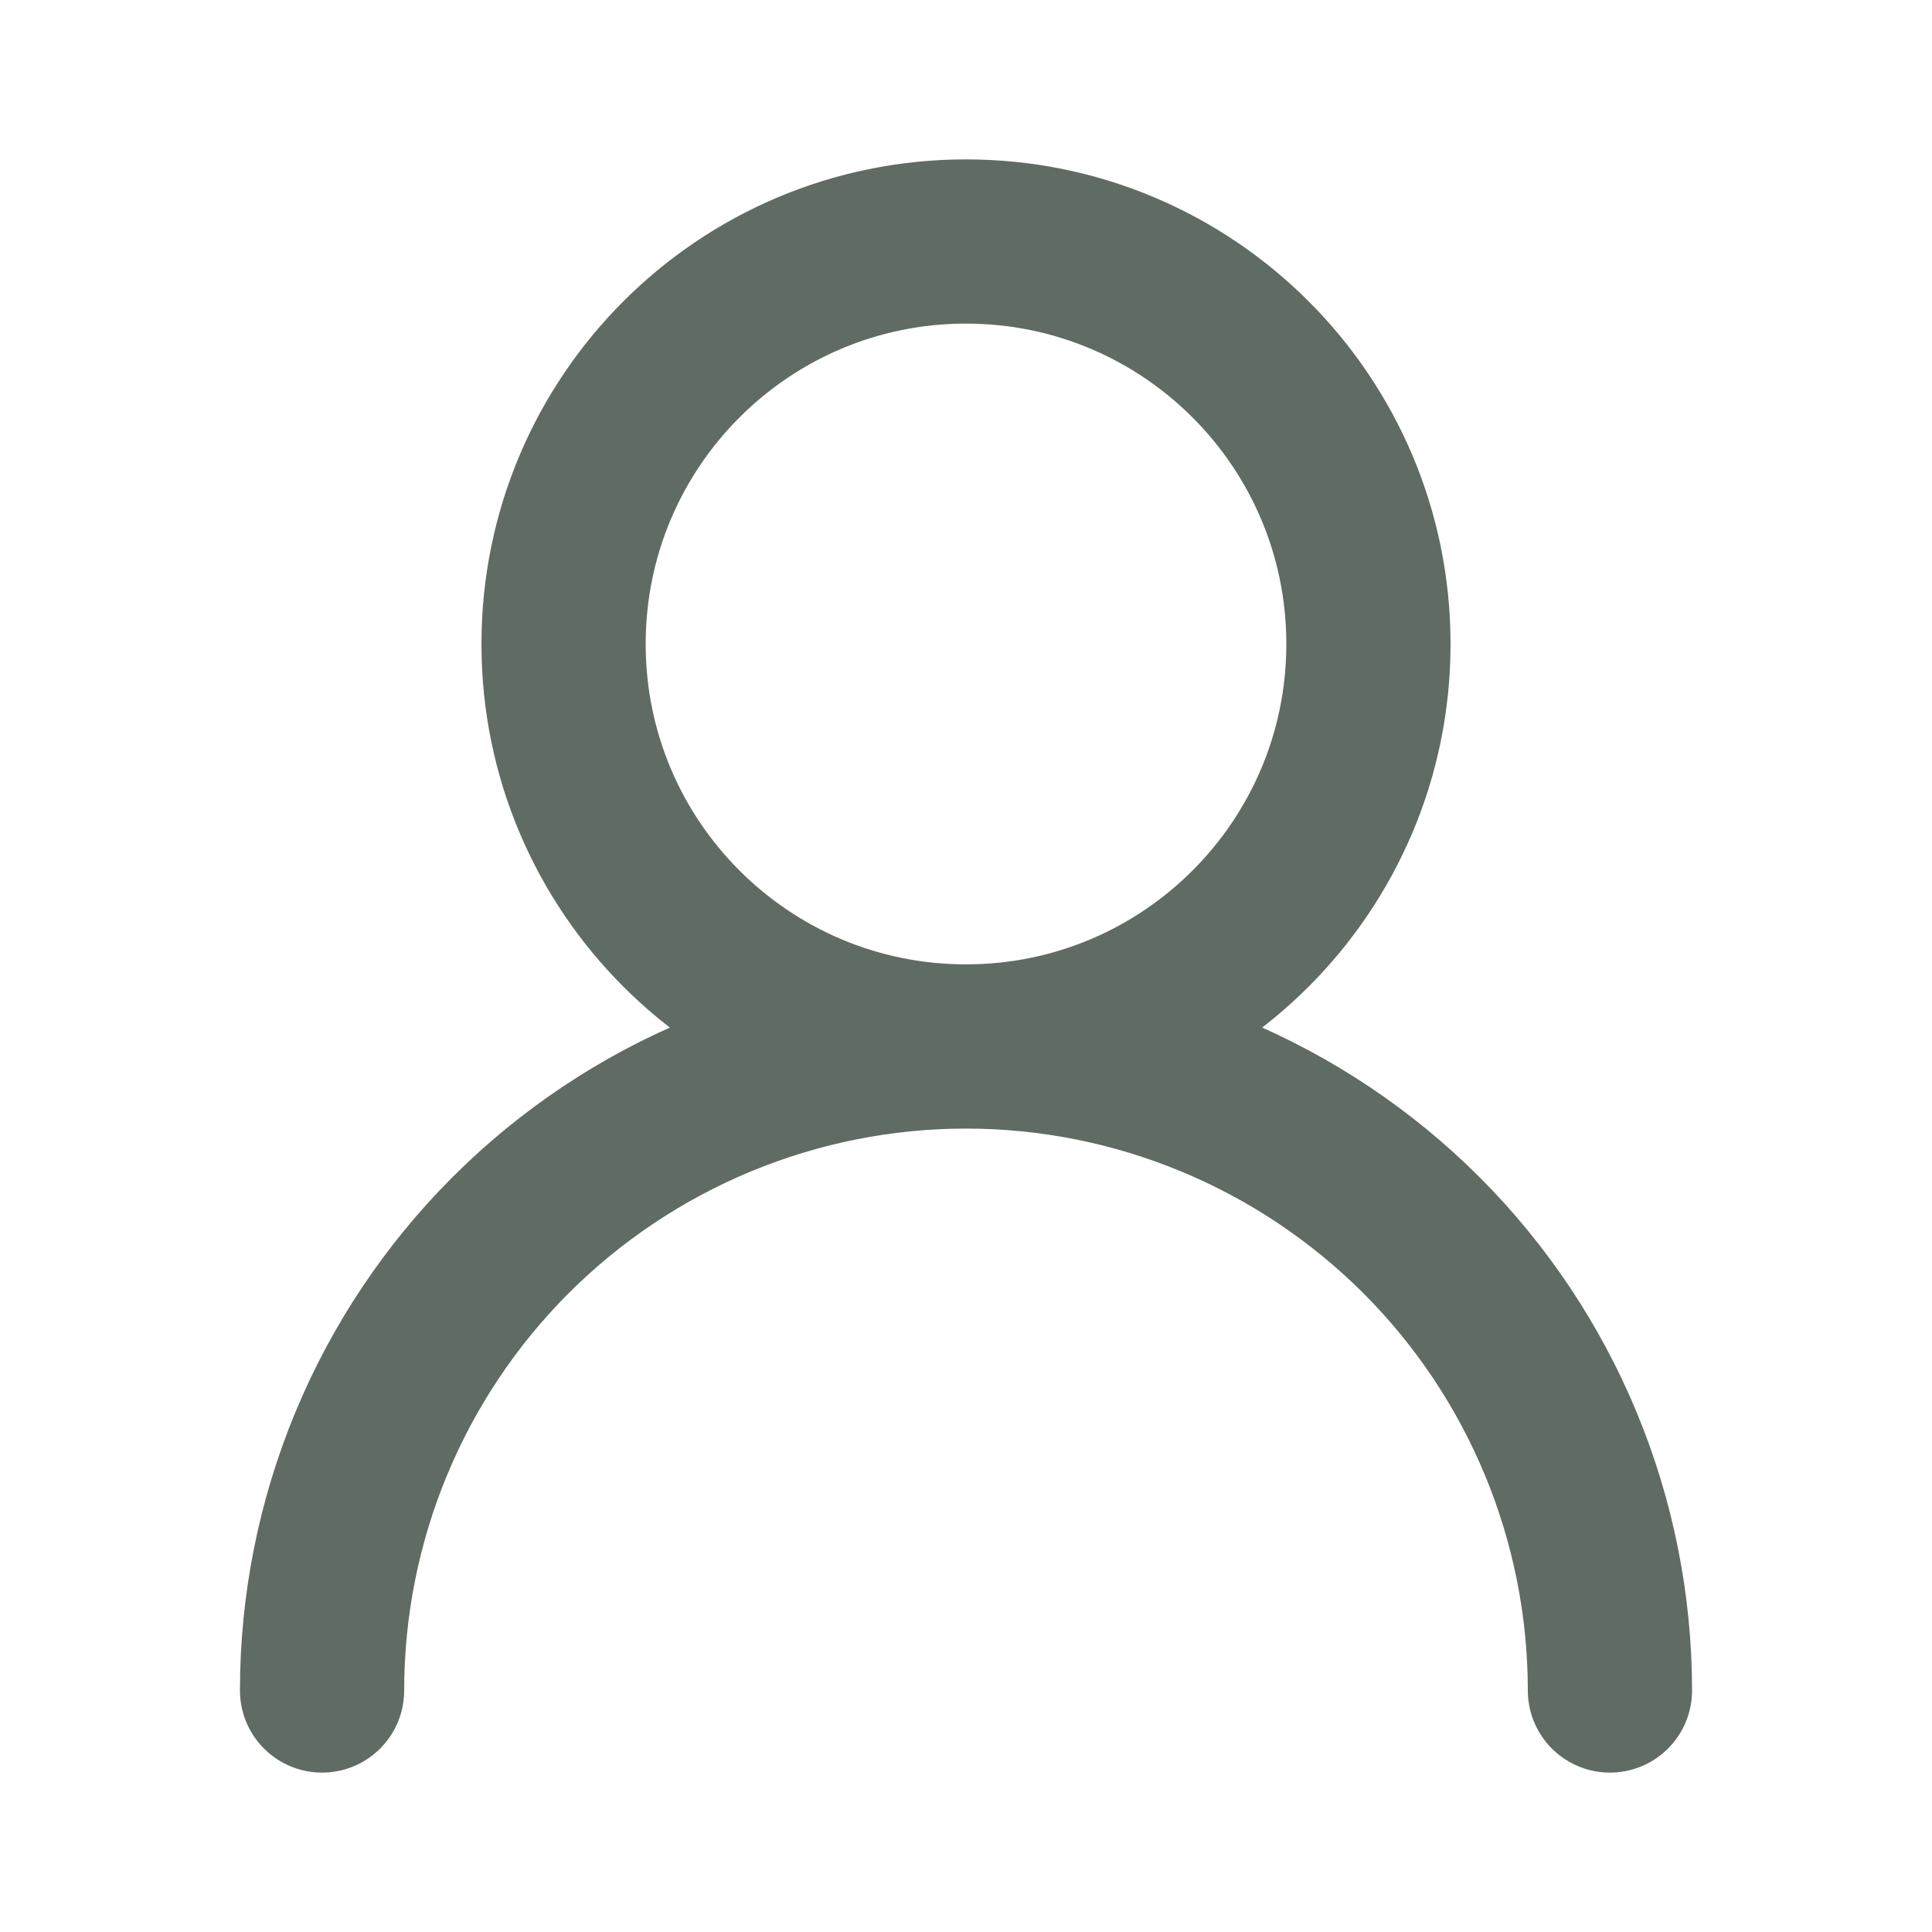
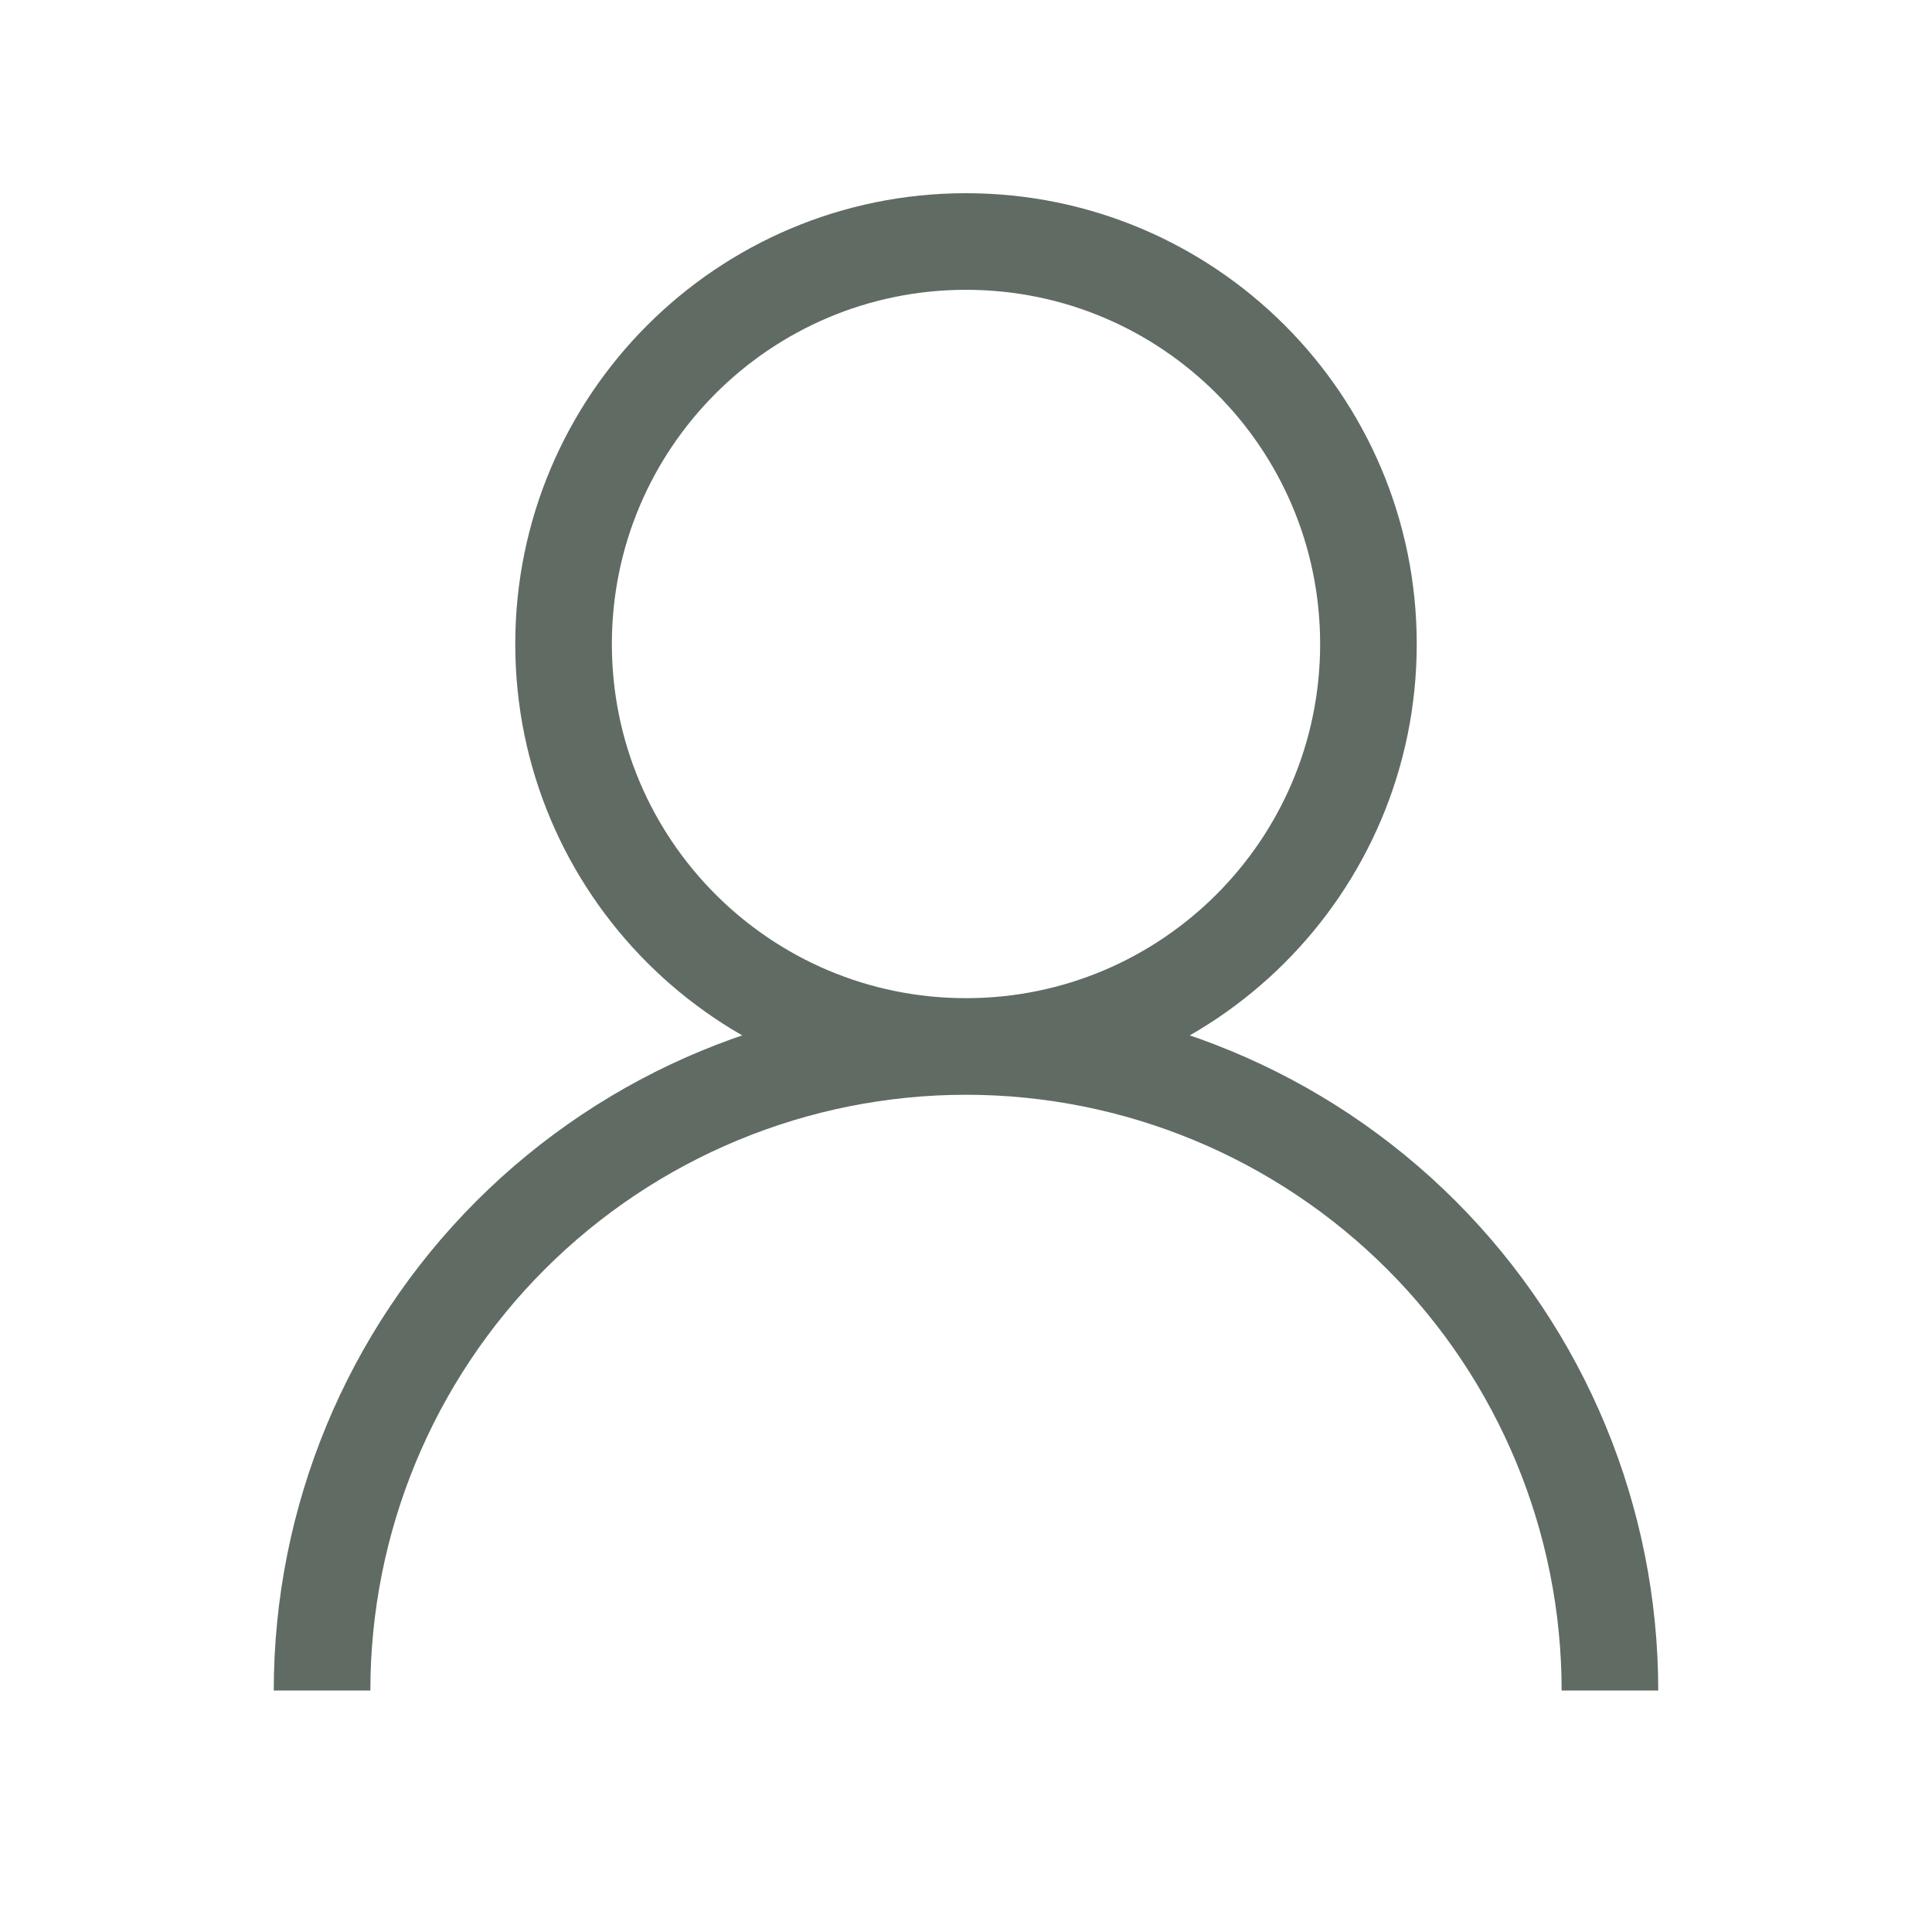
<svg xmlns="http://www.w3.org/2000/svg" width="20" height="20" viewBox="0 0 20 20" fill="none">
-   <path d="M10 10.833C12.301 10.833 14.166 8.968 14.166 6.667C14.166 4.365 12.301 2.5 10 2.5C7.699 2.5 5.834 4.365 5.834 6.667C5.834 8.968 7.699 10.833 10 10.833ZM10 10.833C11.768 10.833 13.463 11.536 14.714 12.786C15.964 14.036 16.666 15.732 16.666 17.5M10 10.833C8.232 10.833 6.537 11.536 5.286 12.786C4.036 14.036 3.334 15.732 3.334 17.5" stroke-width="1.7" stroke-linecap="round" stroke="#606B64" />
+   <path d="M10 10.833C12.301 10.833 14.166 8.968 14.166 6.667C14.166 4.365 12.301 2.5 10 2.5C7.699 2.5 5.834 4.365 5.834 6.667C5.834 8.968 7.699 10.833 10 10.833ZM10 10.833C11.768 10.833 13.463 11.536 14.714 12.786C15.964 14.036 16.666 15.732 16.666 17.5M10 10.833C8.232 10.833 6.537 11.536 5.286 12.786C4.036 14.036 3.334 15.732 3.334 17.5" strokeWidth="1.7" strokeLinecap="round" stroke="#606B64" />
</svg>
